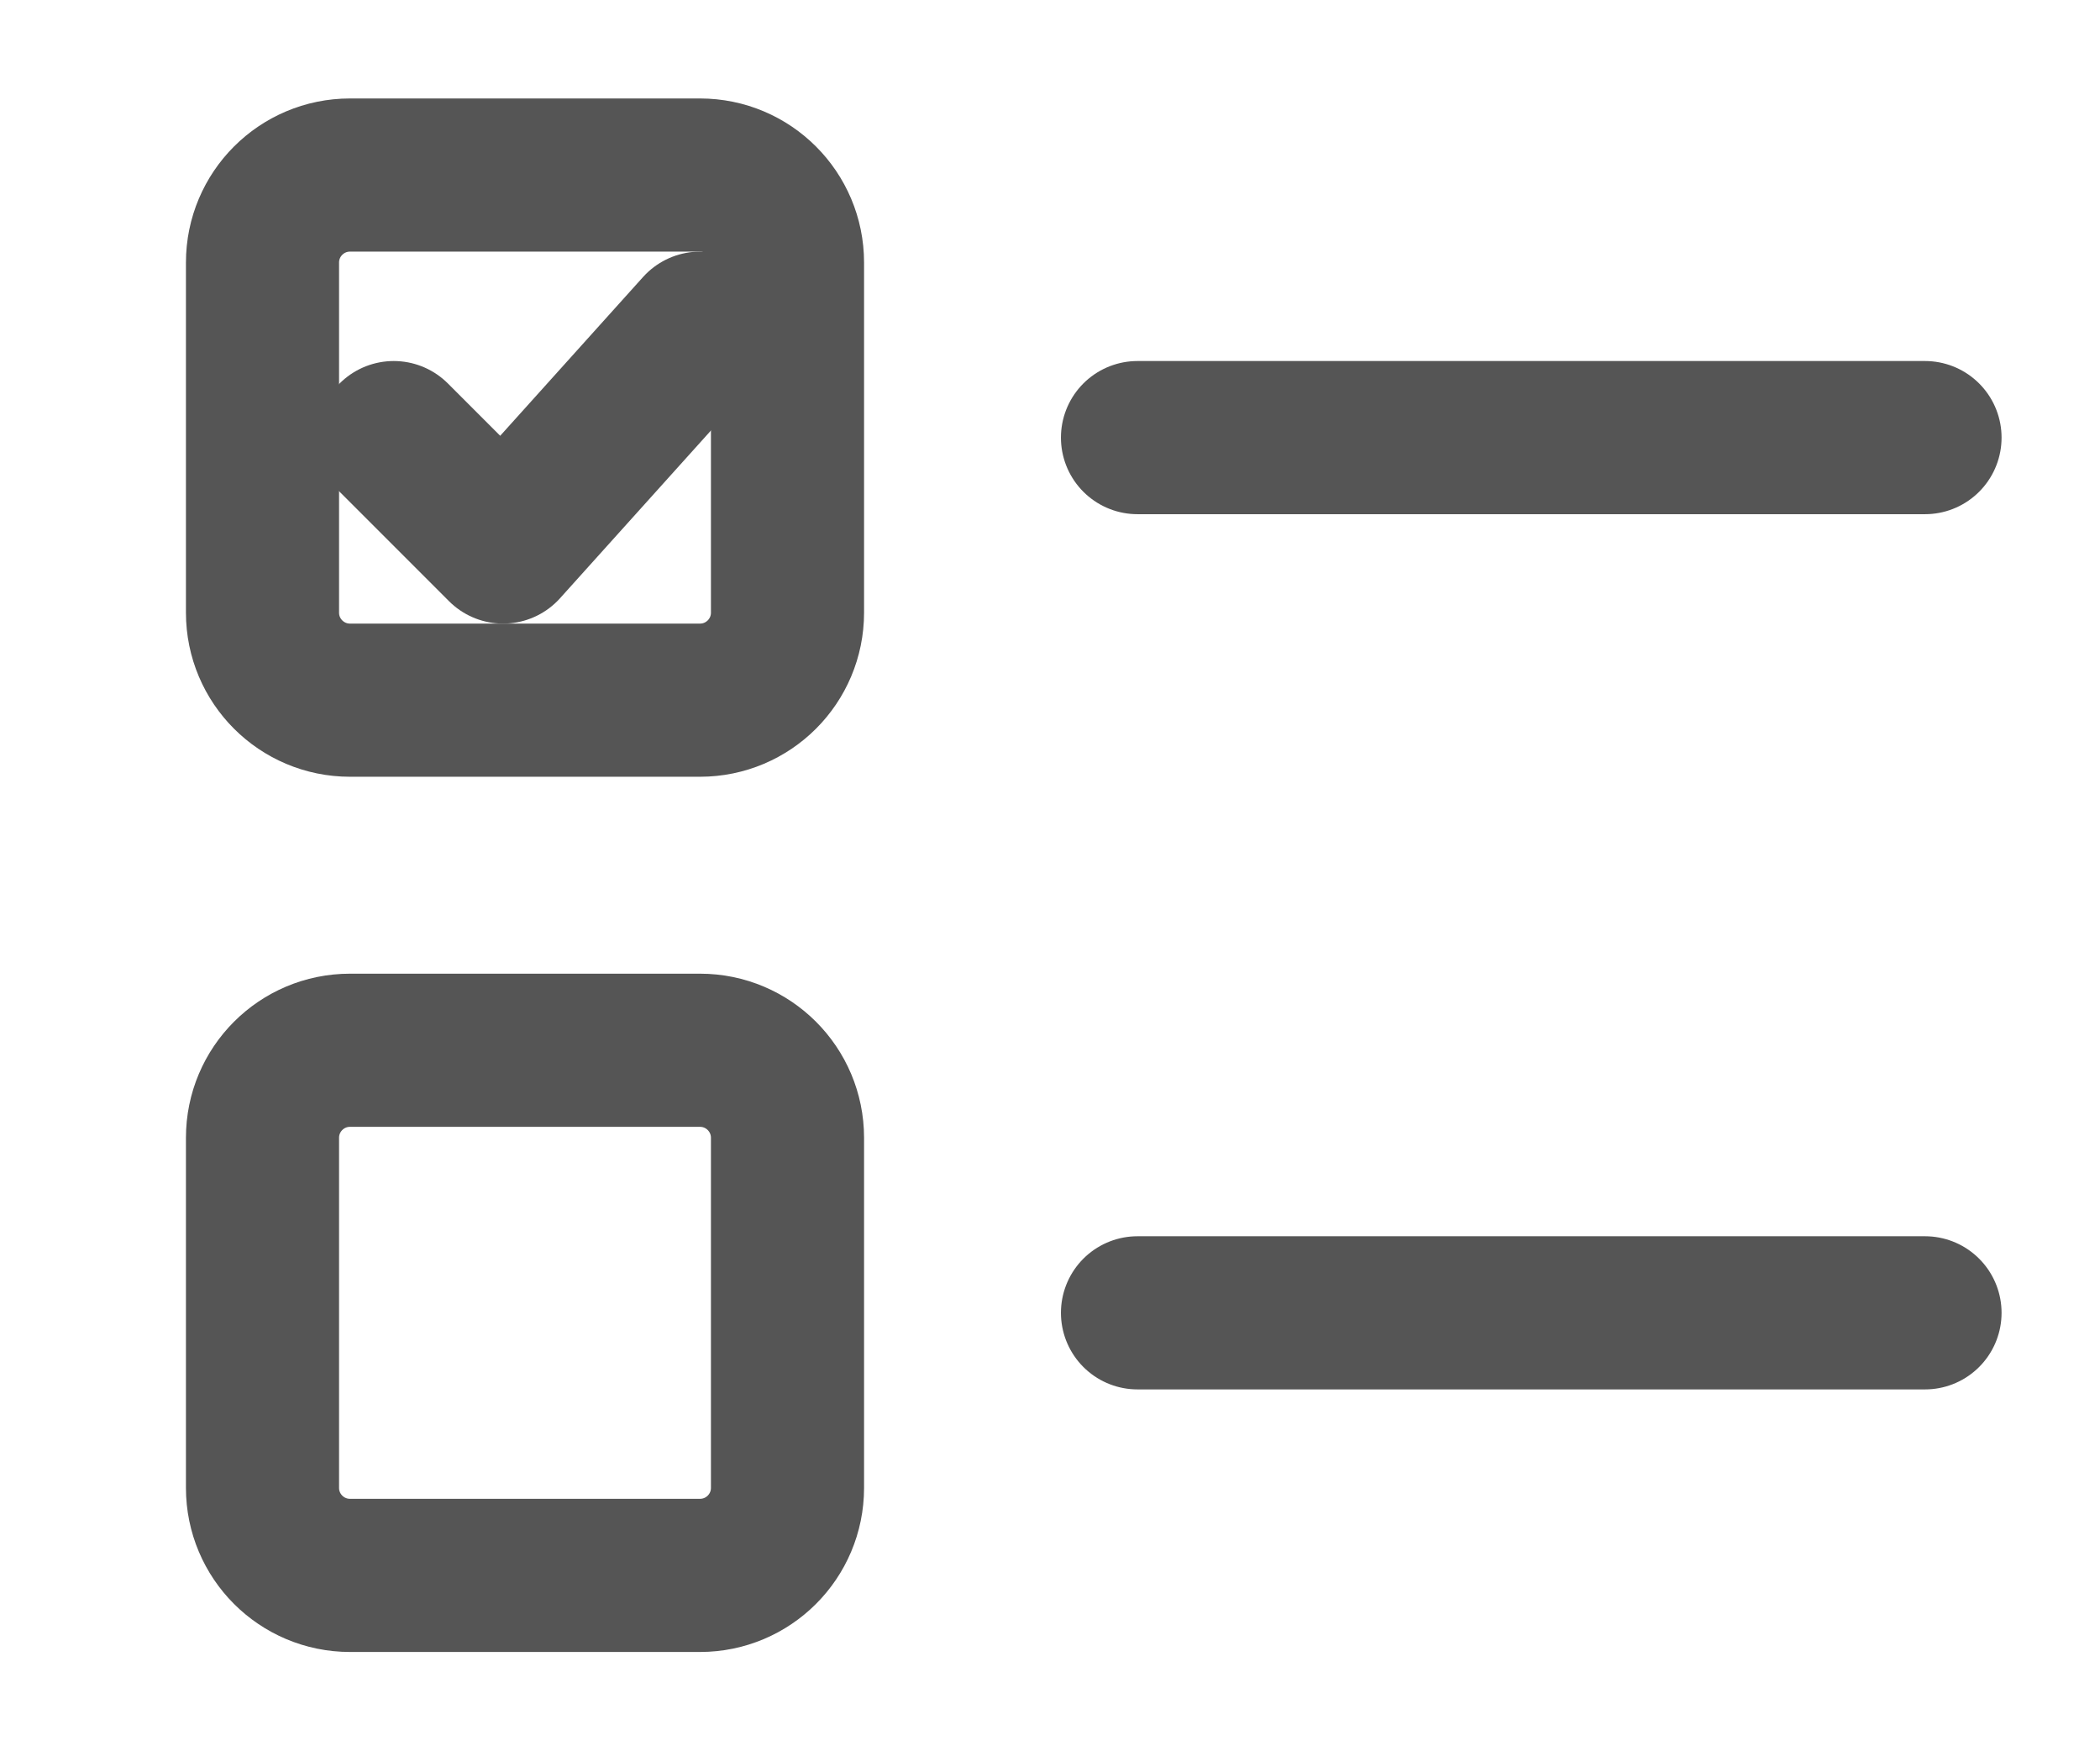
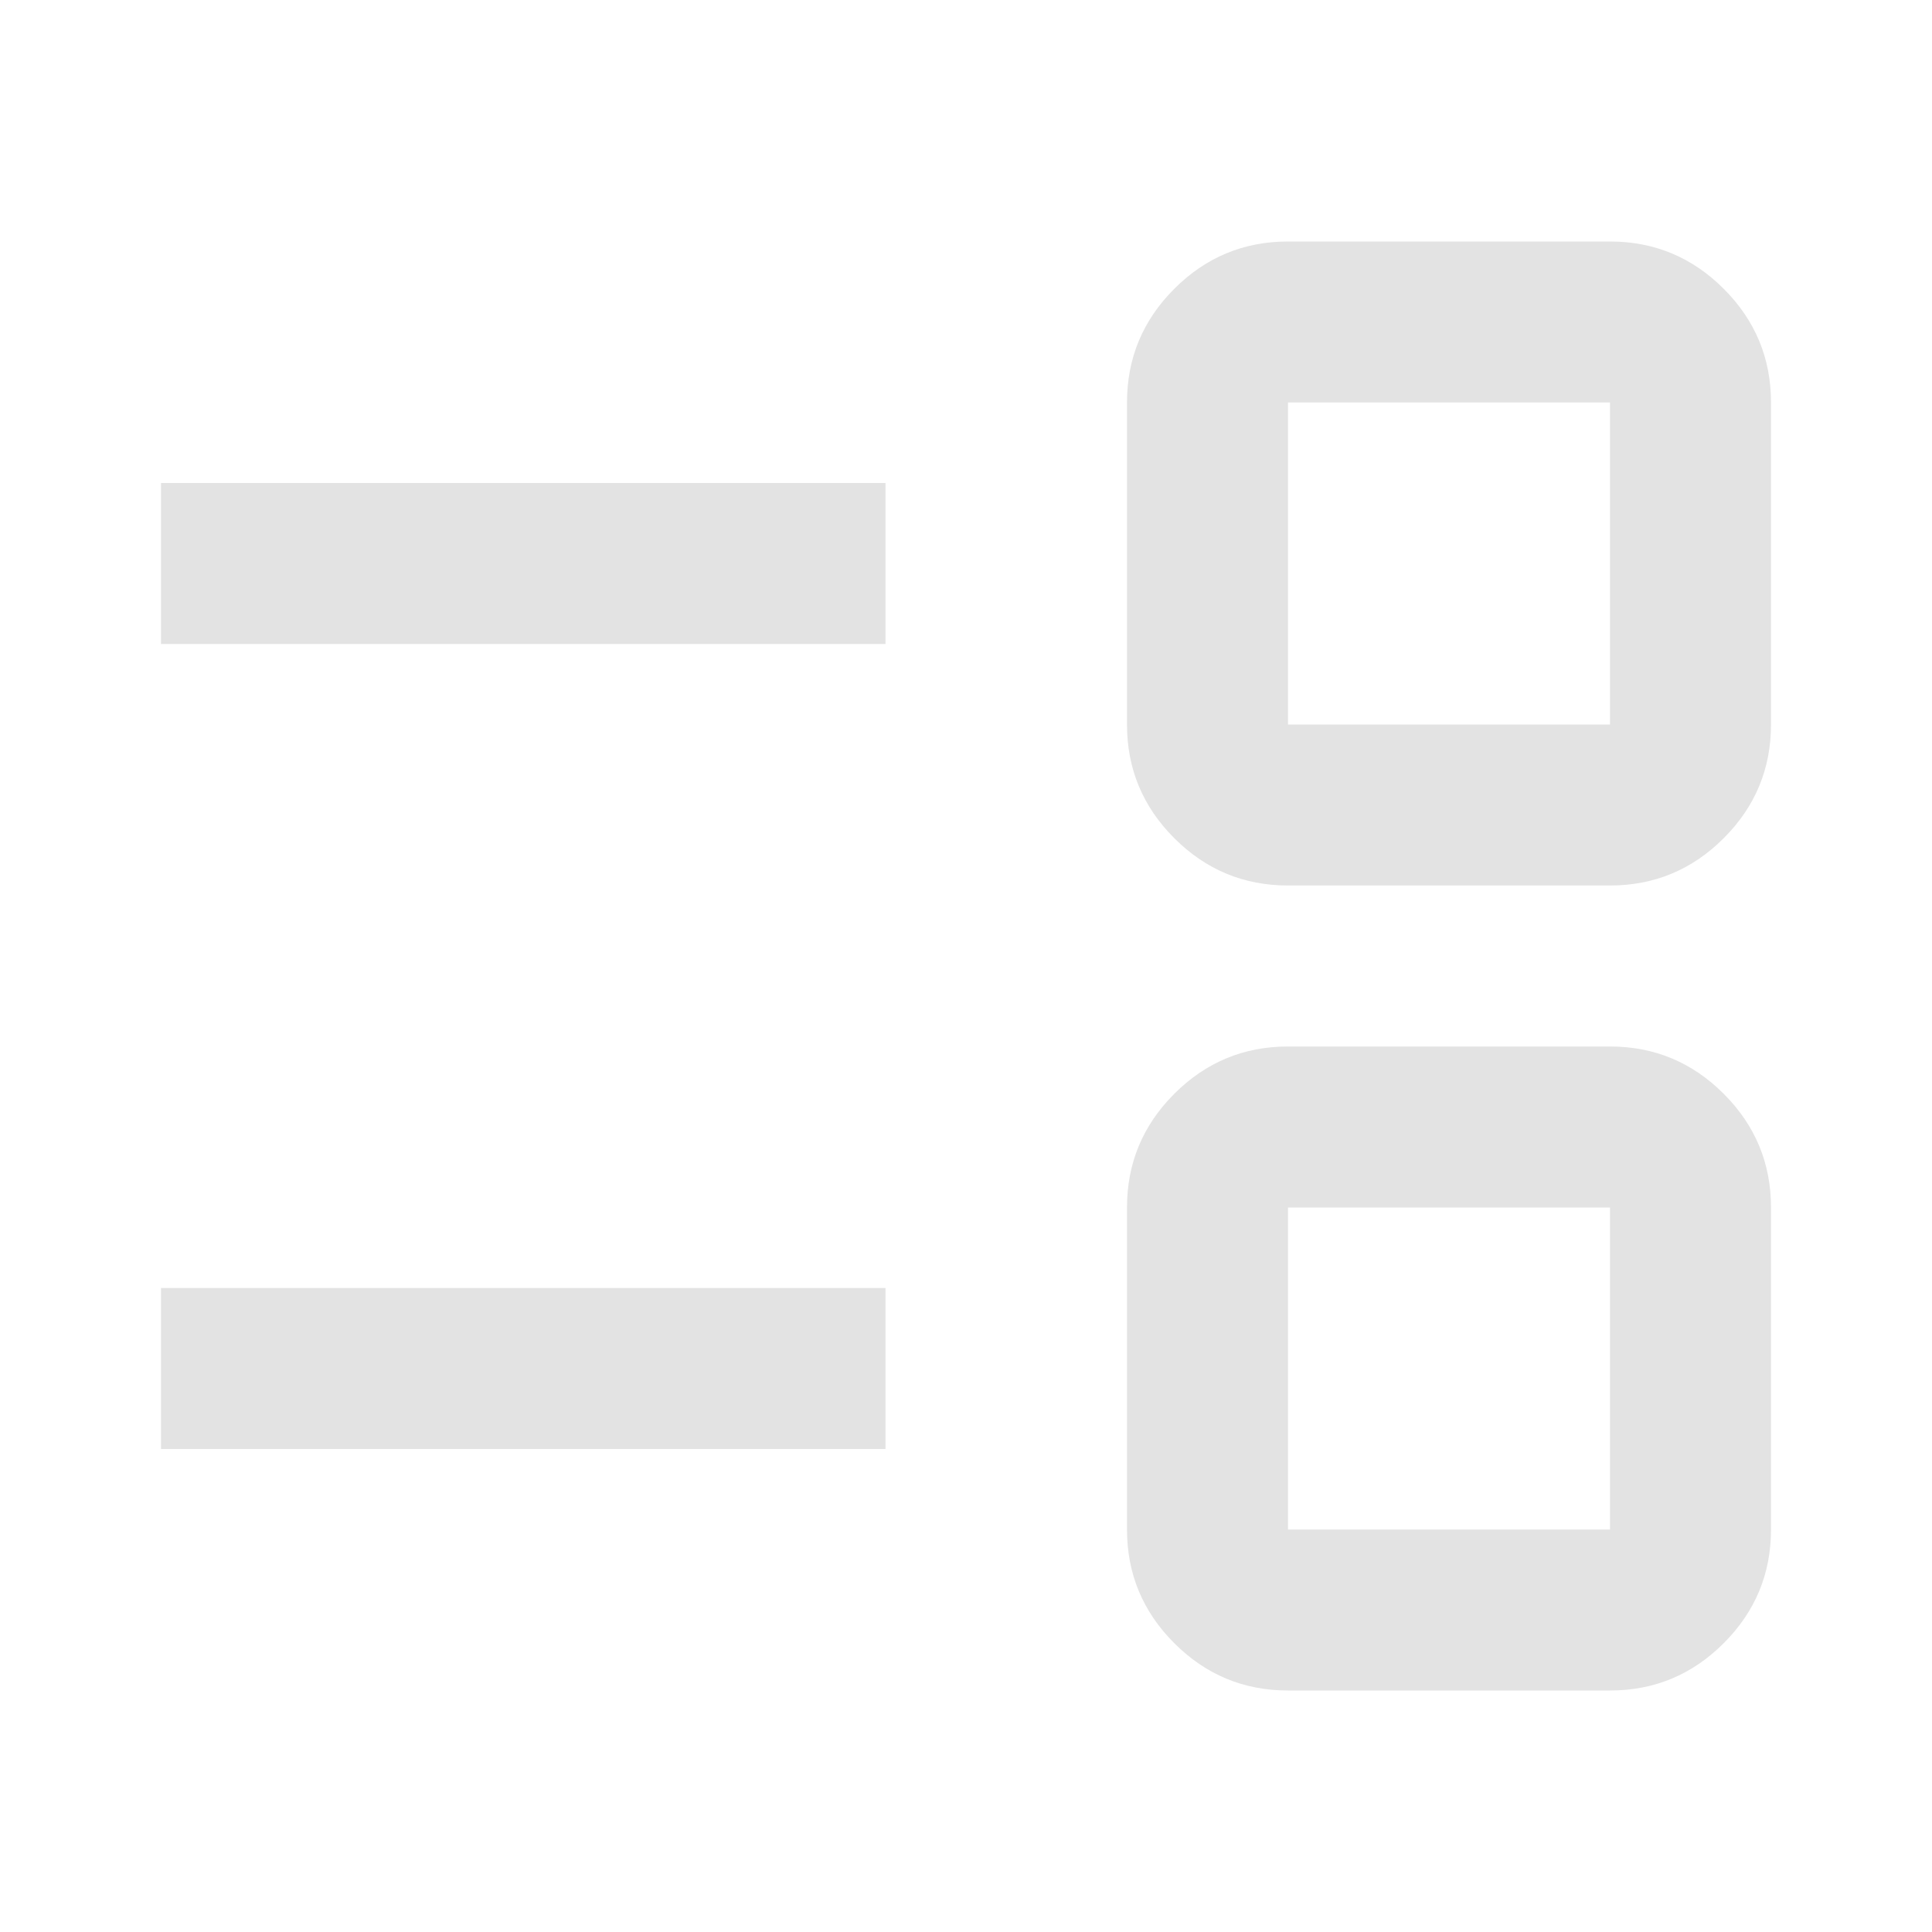
- <svg xmlns="http://www.w3.org/2000/svg" viewBox="0 0 24 20" fill="none" stroke="#555" stroke-width="1.75" stroke-linecap="round" stroke-linejoin="round">
-   <rect x="3" y="2" width="6" height="6" rx="1" />
-   <path d="m4.5 5 1.25 1.25L8 3.75" />
-   <path d="M13 5h9" />
-   <rect x="3" y="12" width="6" height="6" rx="1" />
-   <path d="M13 15h9" />
+ <svg xmlns="http://www.w3.org/2000/svg" height="24px" viewBox="0 -960 960 960" width="24px" fill="#e3e3e3">
+   <path d="M640-120q-33 0-56.5-23.5T560-200v-160q0-33 23.5-56.5T640-440h160q33 0 56.5 23.5T880-360v160q0 33-23.5 56.5T800-120H640Zm0-80h160v-160H640v160ZM80-240v-80h360v80H80Zm560-280q-33 0-56.5-23.5T560-600v-160q0-33 23.5-56.5T640-840h160q33 0 56.5 23.5T880-760v160q0 33-23.5 56.5T800-520H640Zm0-80h160v-160H640v160ZM80-640v-80h360v80H80Zm640 360Zm0-400Z" />
</svg>
